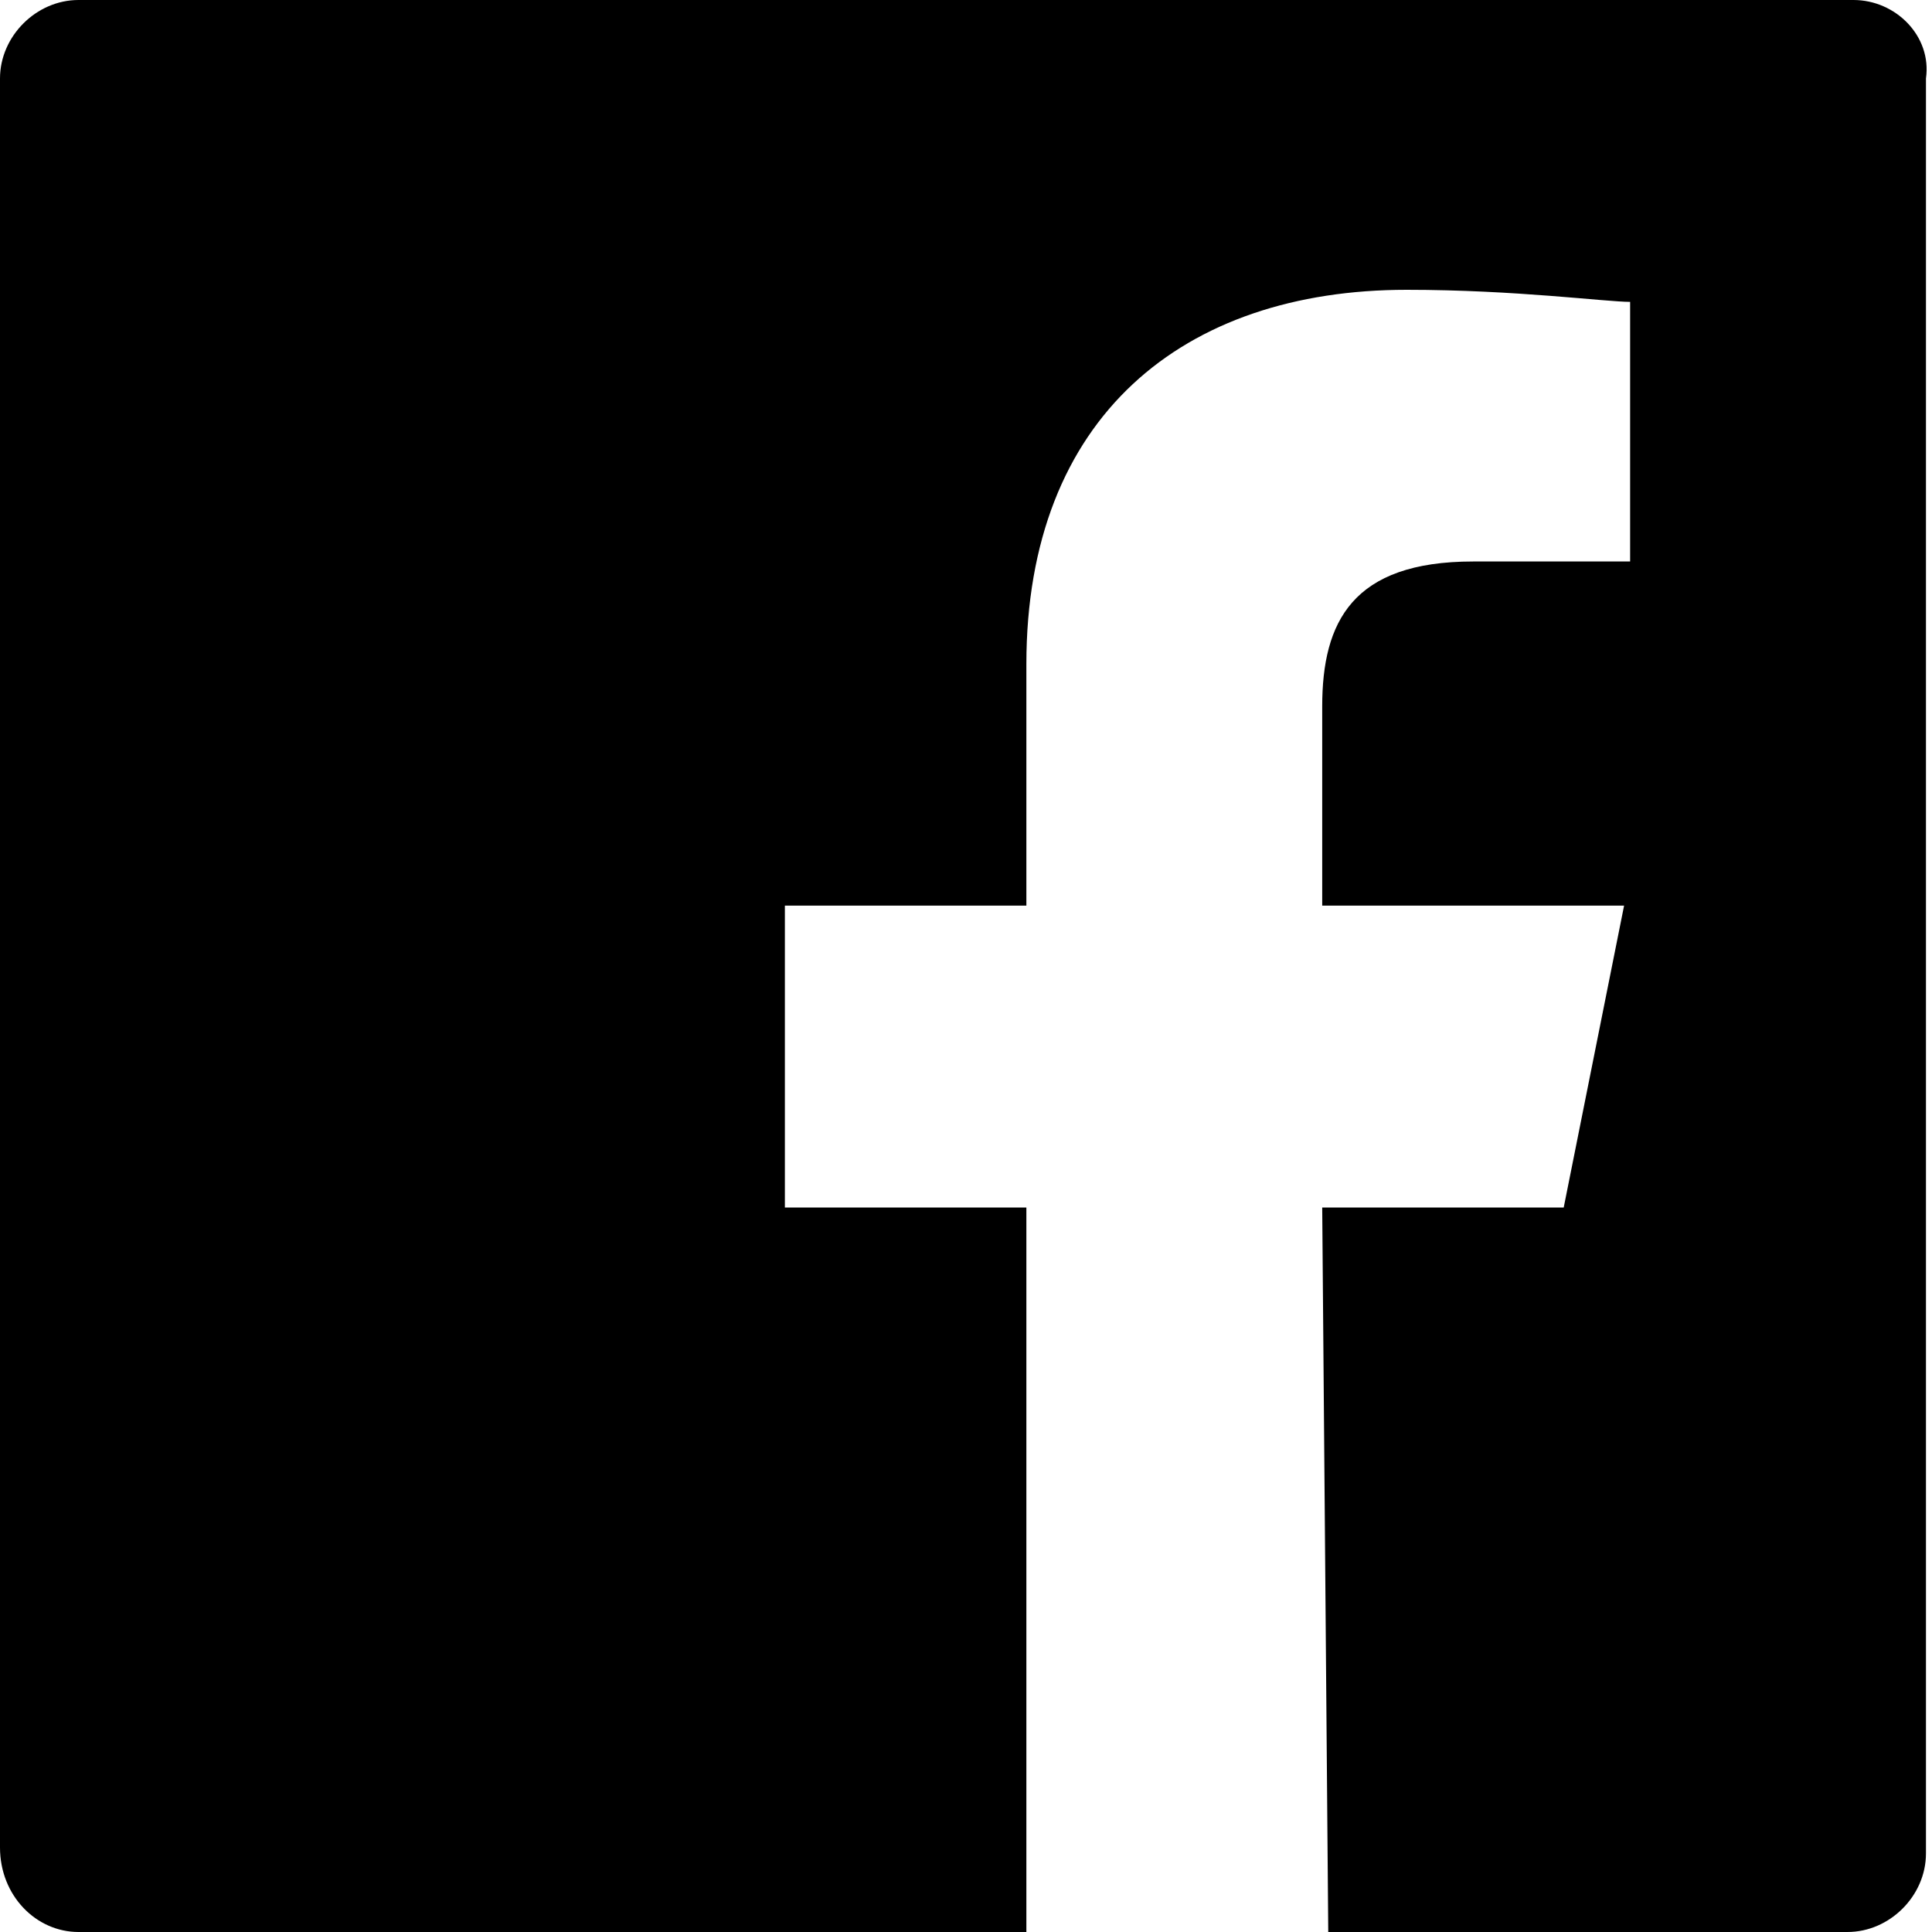
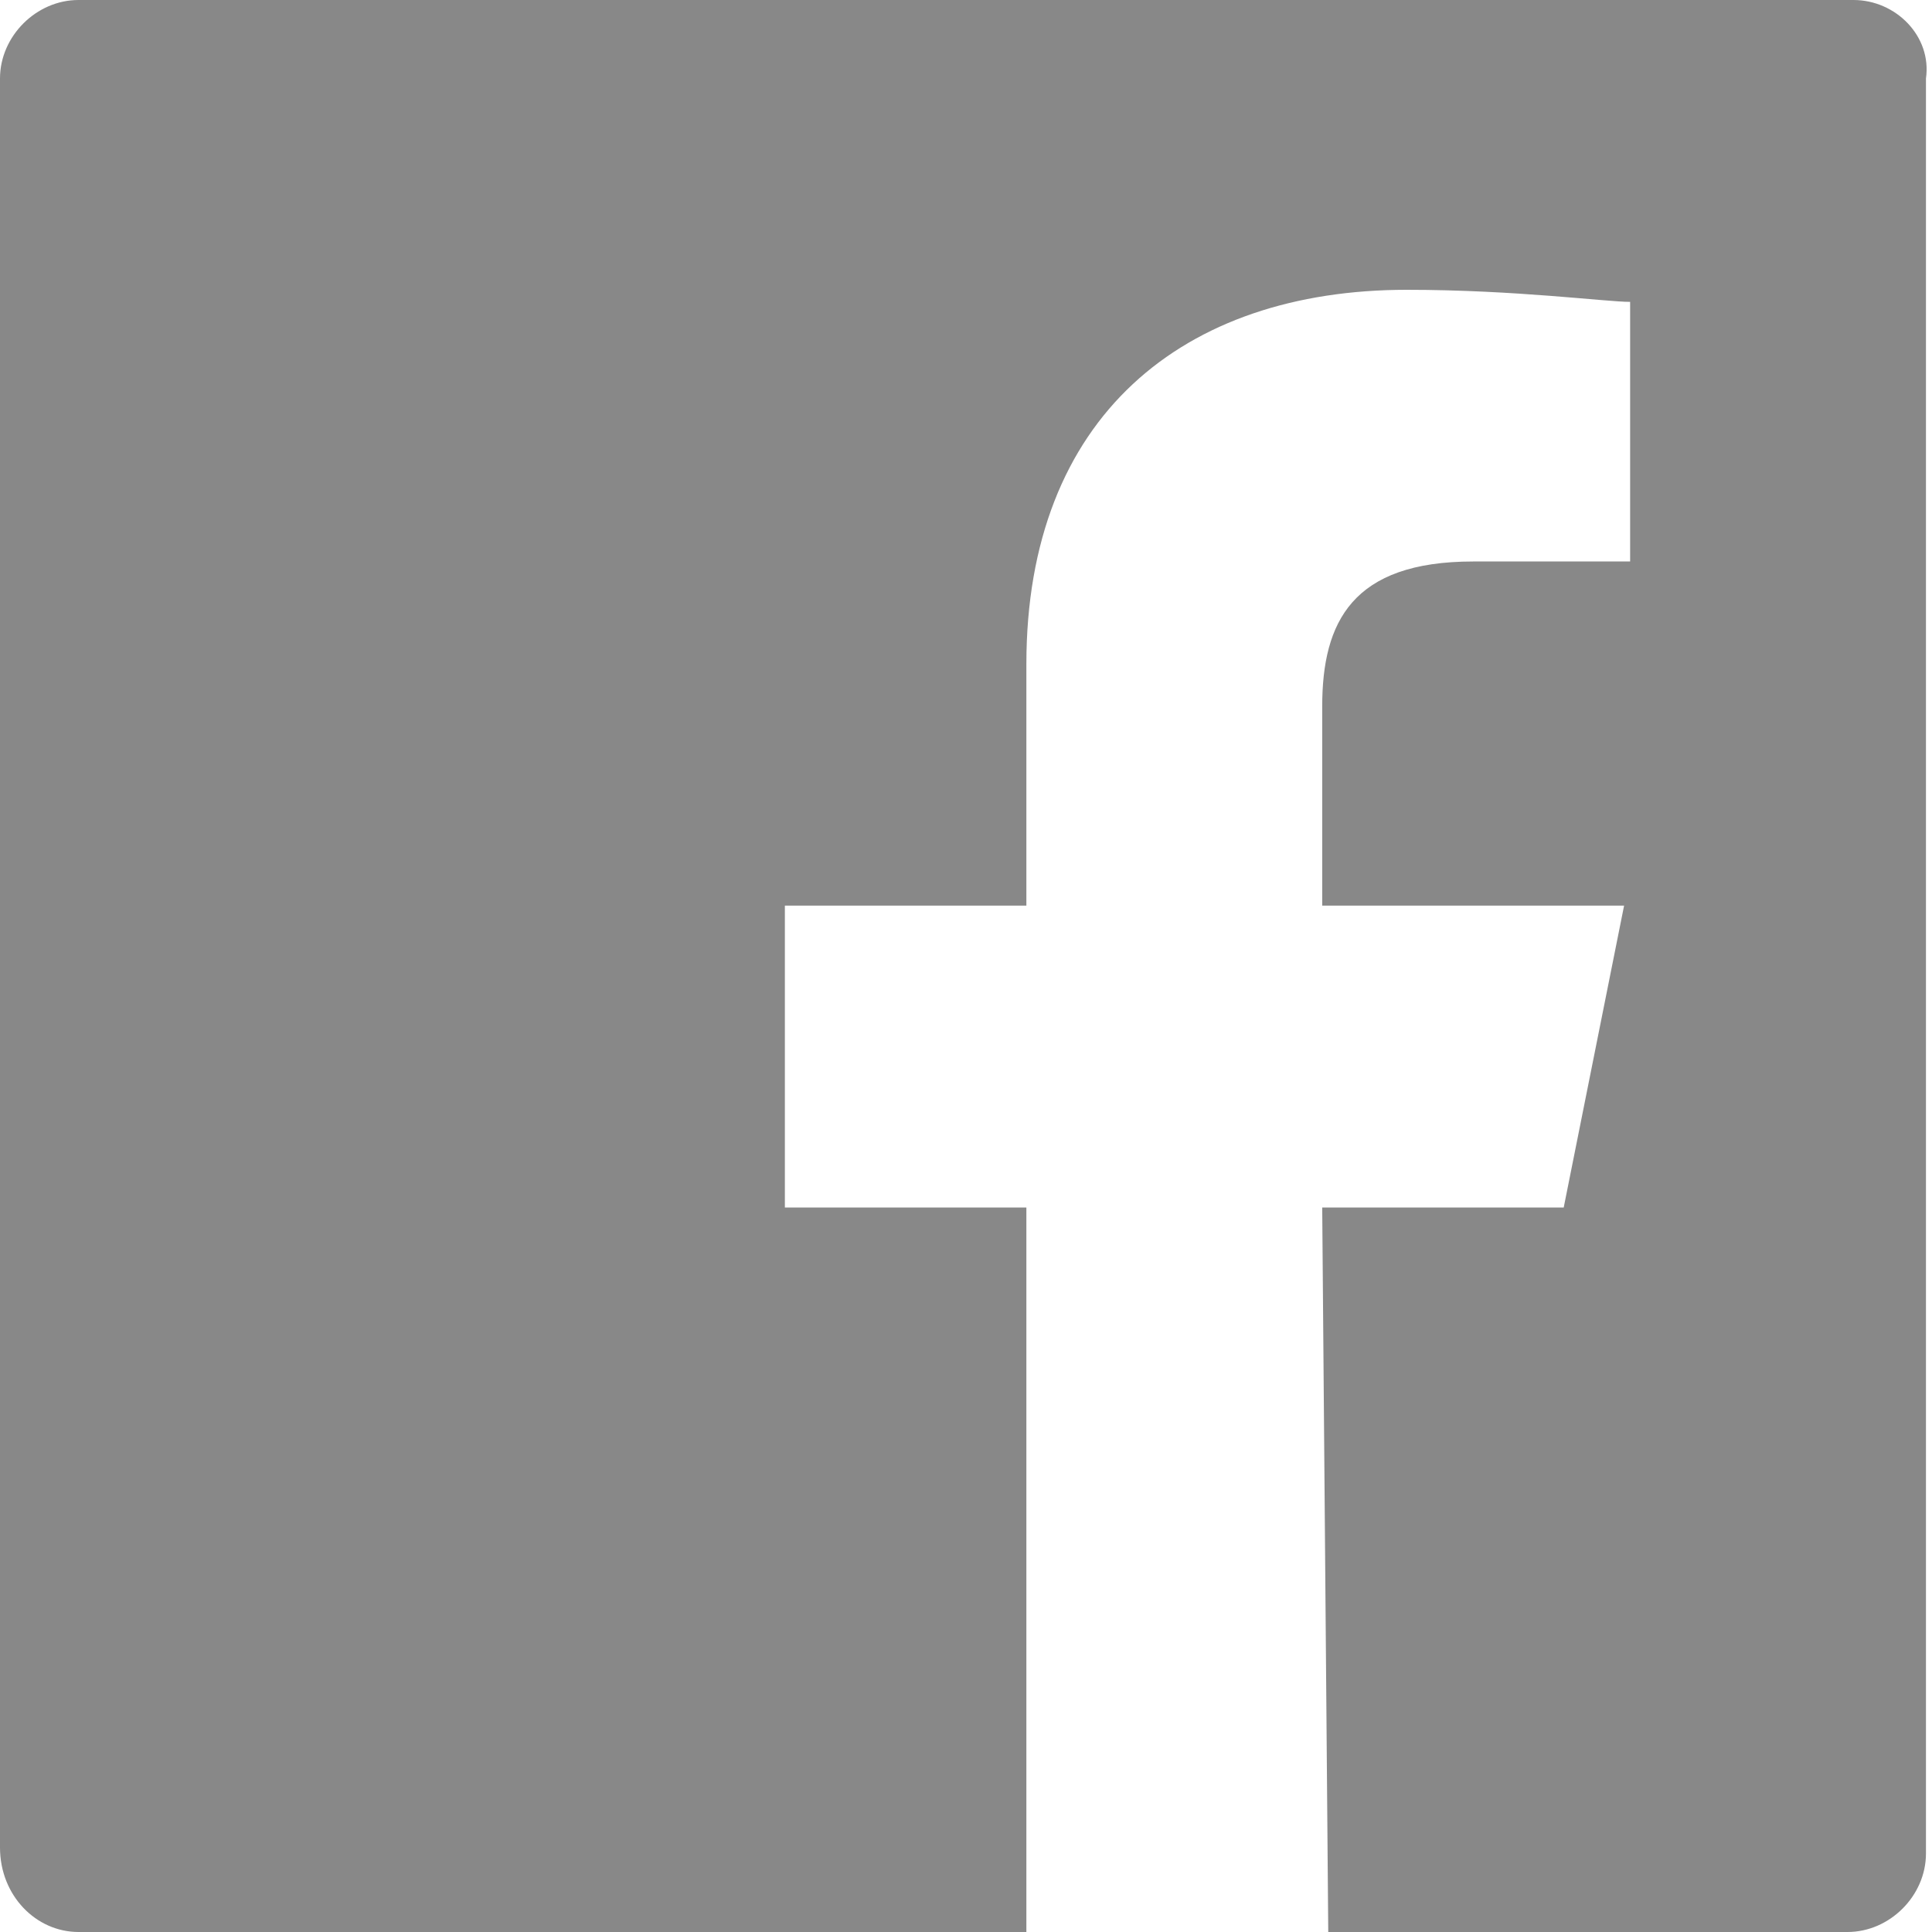
<svg xmlns="http://www.w3.org/2000/svg" version="1.1" id="Layer_1" x="0px" y="0px" width="32px" height="32px" viewBox="0 0 32 32" enable-background="new 0 0 32 32" xml:space="preserve">
-   <path id="White_2_" d="M30.7,0H1.3C0.6,0,0,0.6,0,1.3v29.3C0,31.4,0.6,32,1.3,32H17V20h-4v-5h4v-4  c0-4.1,2.6-6.2,6.3-6.2C25.1,4.8,26.6,5,27,5v4.3l-2.6,0c-2,0-2.5,1-2.5,2.4V15h5l-1,5h-4l0.1,12h8.6c0.7,0,1.3-0.6,1.3-1.3V1.3  C32,0.6,31.4,0,30.7,0z" />
+   <path fill="#888" id="White_2_" d="M30.7,0H1.3C0.6,0,0,0.6,0,1.3v29.3C0,31.4,0.6,32,1.3,32H17V20h-4v-5h4v-4  c0-4.1,2.6-6.2,6.3-6.2C25.1,4.8,26.6,5,27,5v4.3l-2.6,0c-2,0-2.5,1-2.5,2.4V15h5l-1,5h-4l0.1,12h8.6c0.7,0,1.3-0.6,1.3-1.3V1.3  C32,0.6,31.4,0,30.7,0z" />
</svg>
